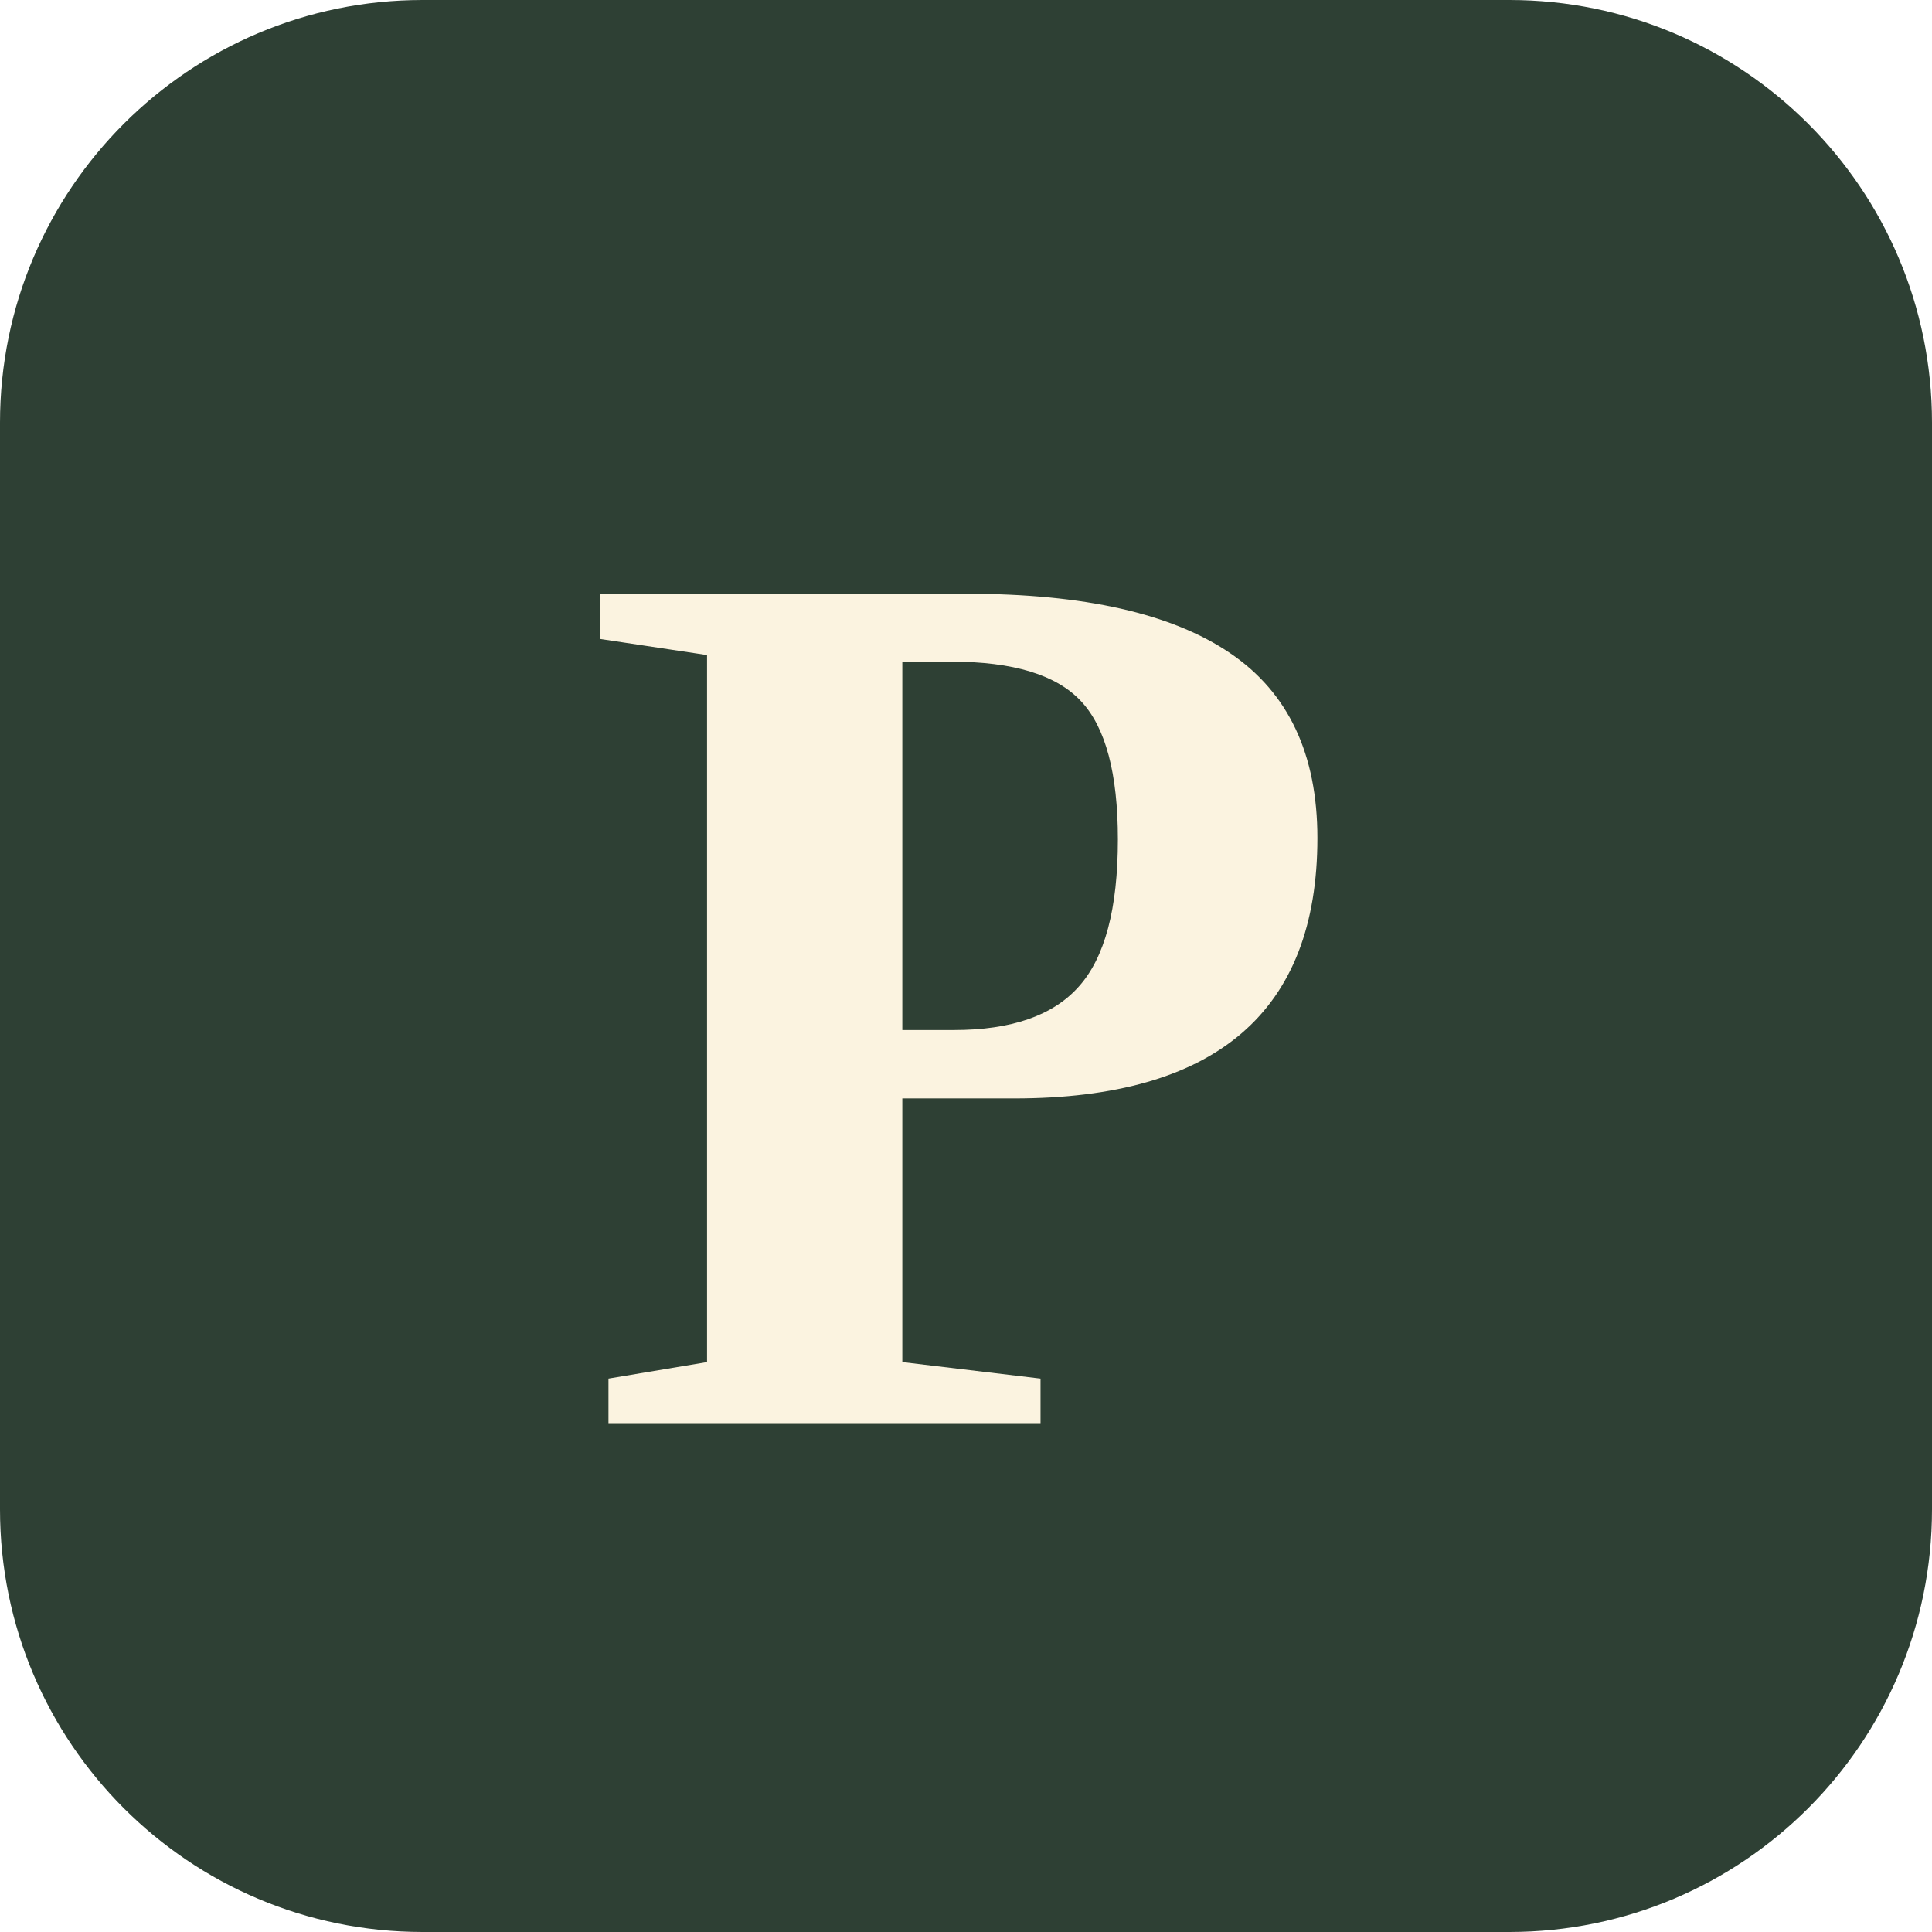
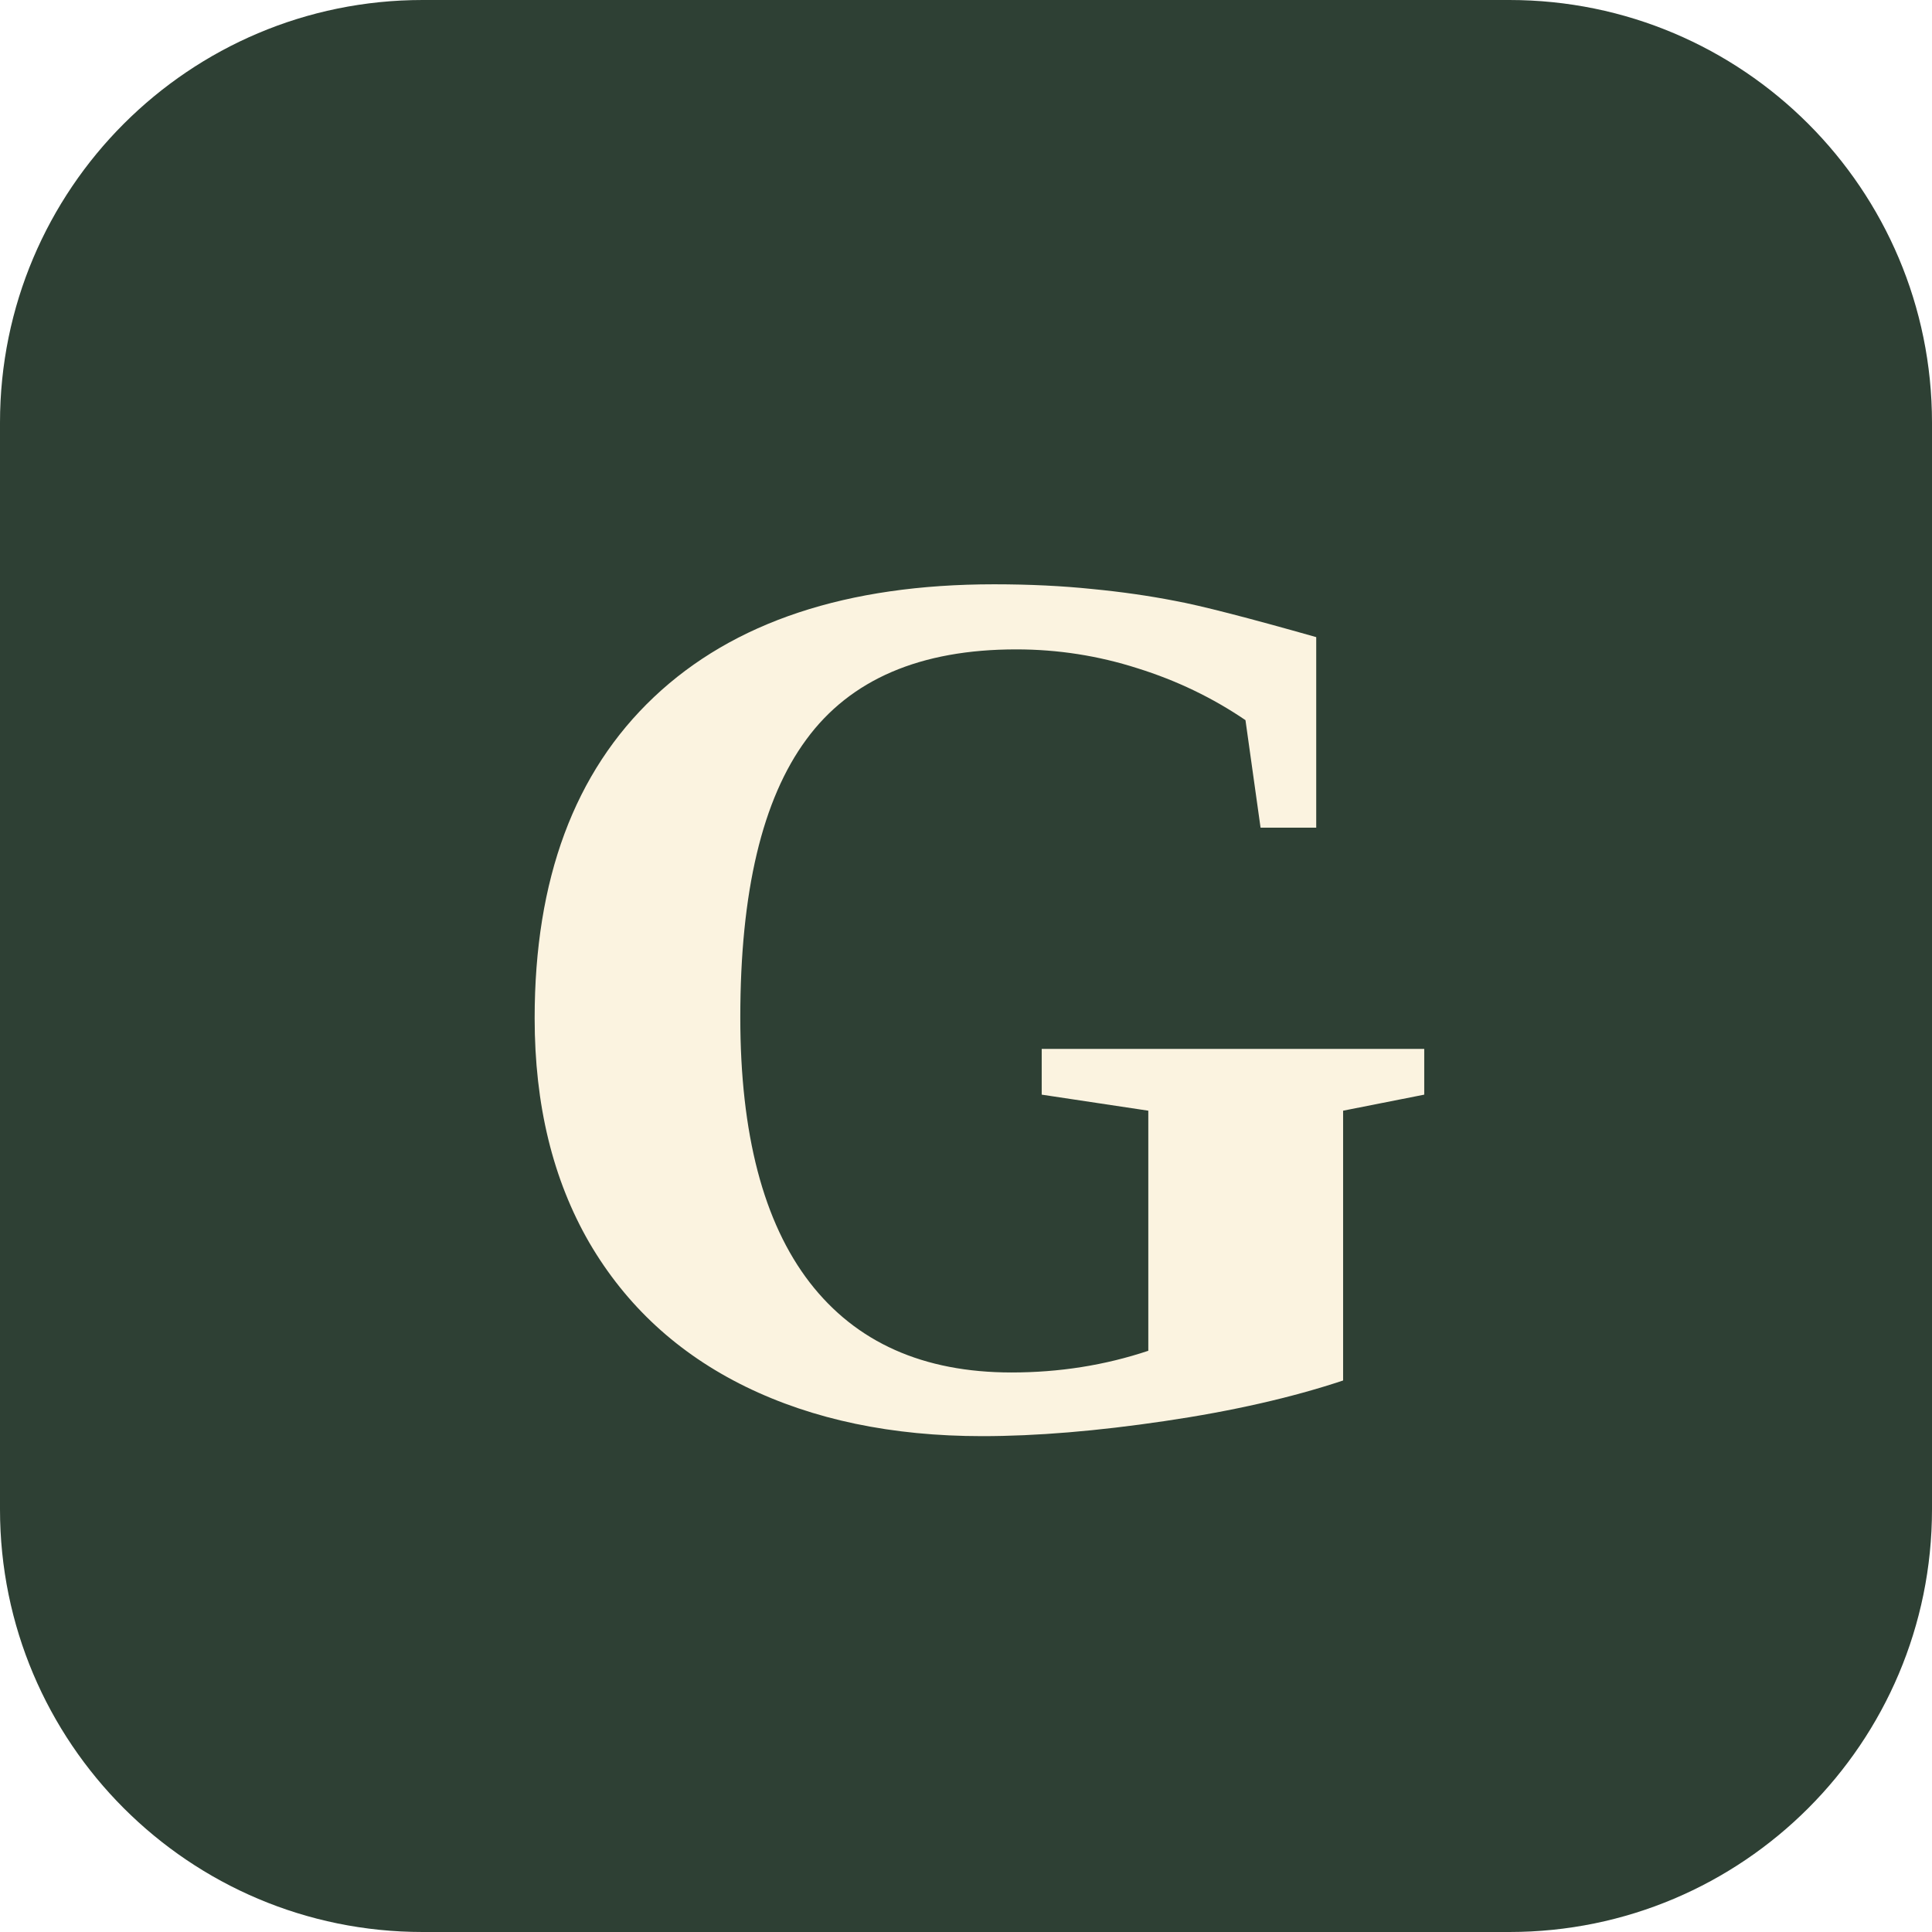
<svg xmlns="http://www.w3.org/2000/svg" width="64" height="64" viewBox="0 0 64 64">
  <rect width="64" height="64" rx="14" fill="#2E4034" />
-   <text x="32" y="33" fill="#FBF3E0" font-family="Georgia, 'Times New Roman', serif" font-size="42" font-weight="bold" text-anchor="middle" dominant-baseline="central">P</text>
+   <text x="32" y="33" fill="#FBF3E0" font-family="Georgia, 'Times New Roman', serif" font-size="42" font-weight="bold" text-anchor="middle" dominant-baseline="central">G</text>
</svg>
